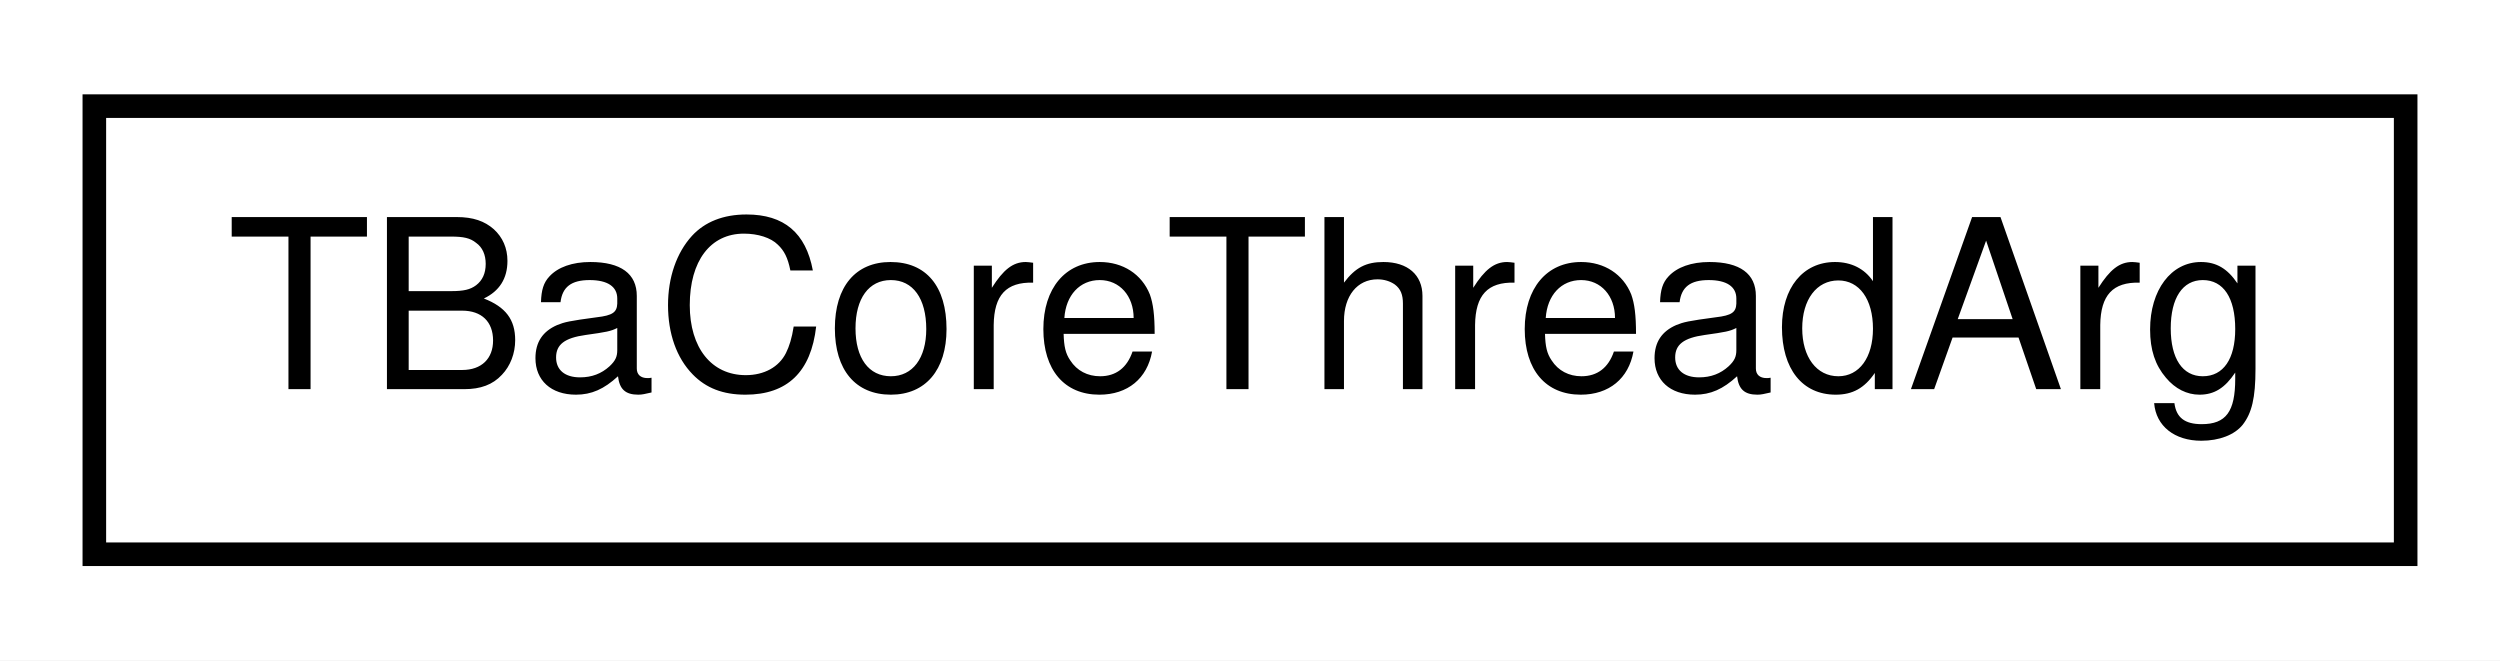
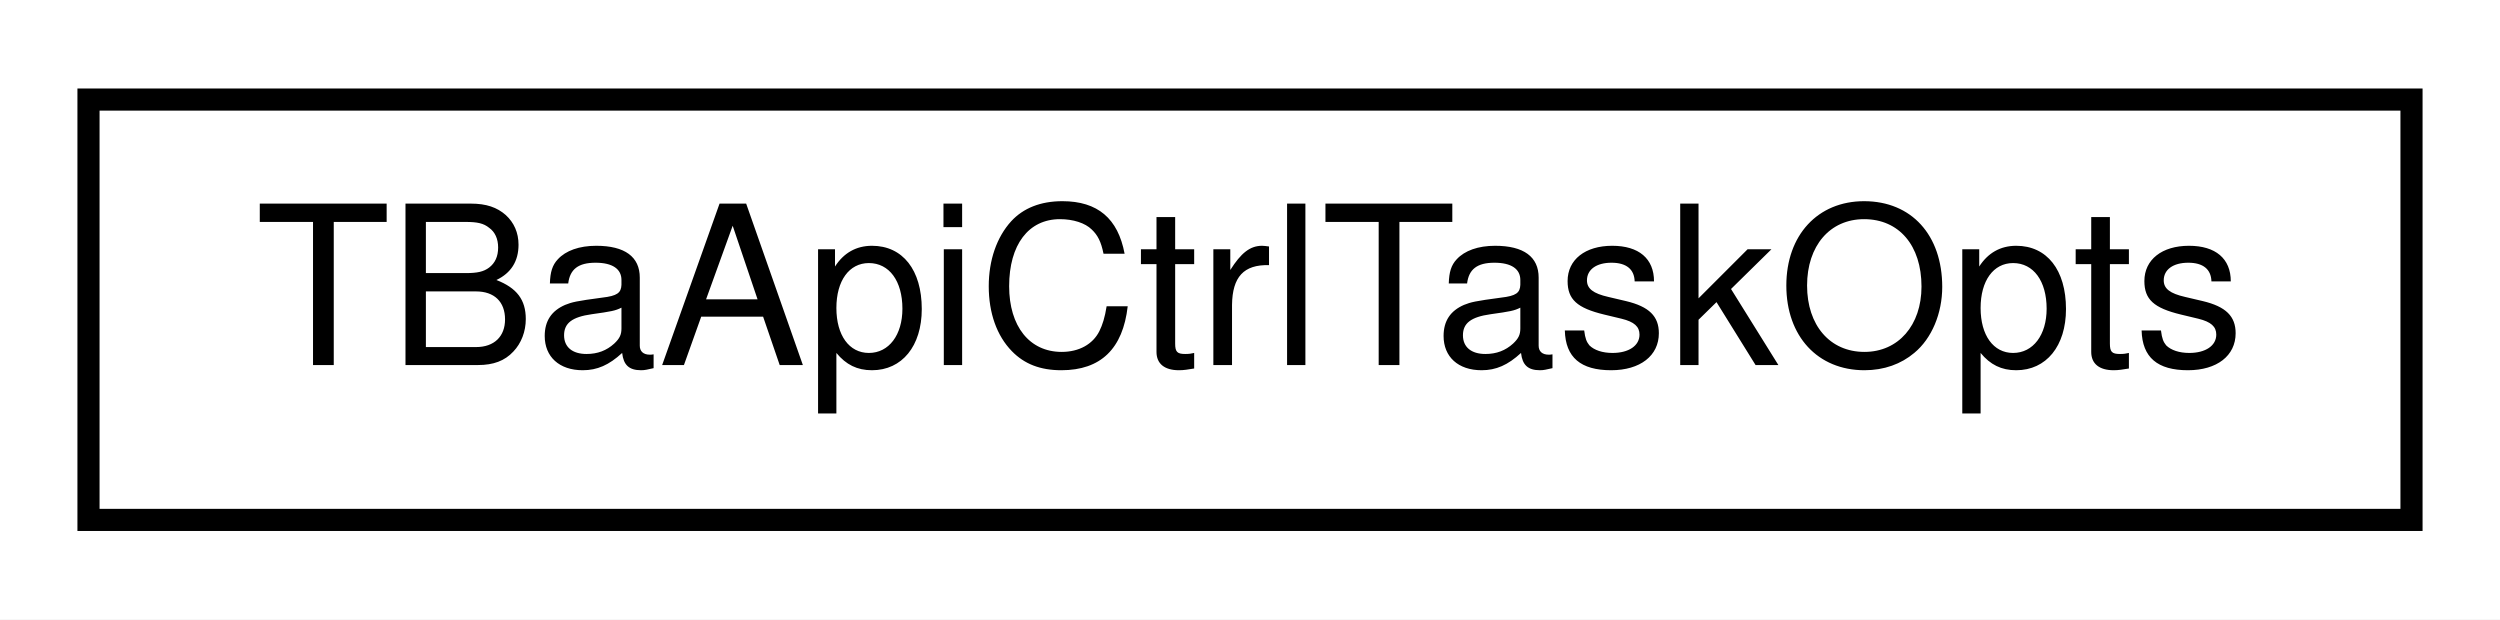
- <svg xmlns="http://www.w3.org/2000/svg" xmlns:xlink="http://www.w3.org/1999/xlink" width="106pt" height="28pt" viewBox="0.00 0.00 106.00 28.00">
+ <svg xmlns="http://www.w3.org/2000/svg" xmlns:xlink="http://www.w3.org/1999/xlink" width="113pt" height="28pt" viewBox="0.00 0.00 113.00 28.00">
  <g id="graph0" class="graph" transform="scale(1 1) rotate(0) translate(4 24)">
-     <polygon fill="white" stroke="none" points="-4,4 -4,-24 102,-24 102,4 -4,4" />
+     <polygon fill="white" stroke="none" points="-4,4 -4,-24 109,-24 109,4 -4,4" />
    <g id="node1" class="node">
      <g id="a_node1">
-         <a xlink:href="structTBaCoreThreadArg.html" target="_top" xlink:title="Thread function arguments. ">
-           <polygon fill="white" stroke="black" points="0,-0.5 0,-19.5 98,-19.5 98,-0.5 0,-0.5" />
-           <text text-anchor="middle" x="49" y="-7.5" font-family="Helvetica,sans-Serif" font-size="10.00">TBaCoreThreadArg</text>
+         <a xlink:href="structTBaApiCtrlTaskOpts.html" target="_top" xlink:title="Options structure for the control task started with BaApiStartCtrlTask() ">
+           <polygon fill="white" stroke="black" points="0,-0.5 0,-19.5 105,-19.5 105,-0.5 0,-0.5" />
+           <text text-anchor="middle" x="52.5" y="-7.5" font-family="Helvetica,sans-Serif" font-size="10.00">TBaApiCtrlTaskOpts</text>
        </a>
      </g>
    </g>
  </g>
</svg>
